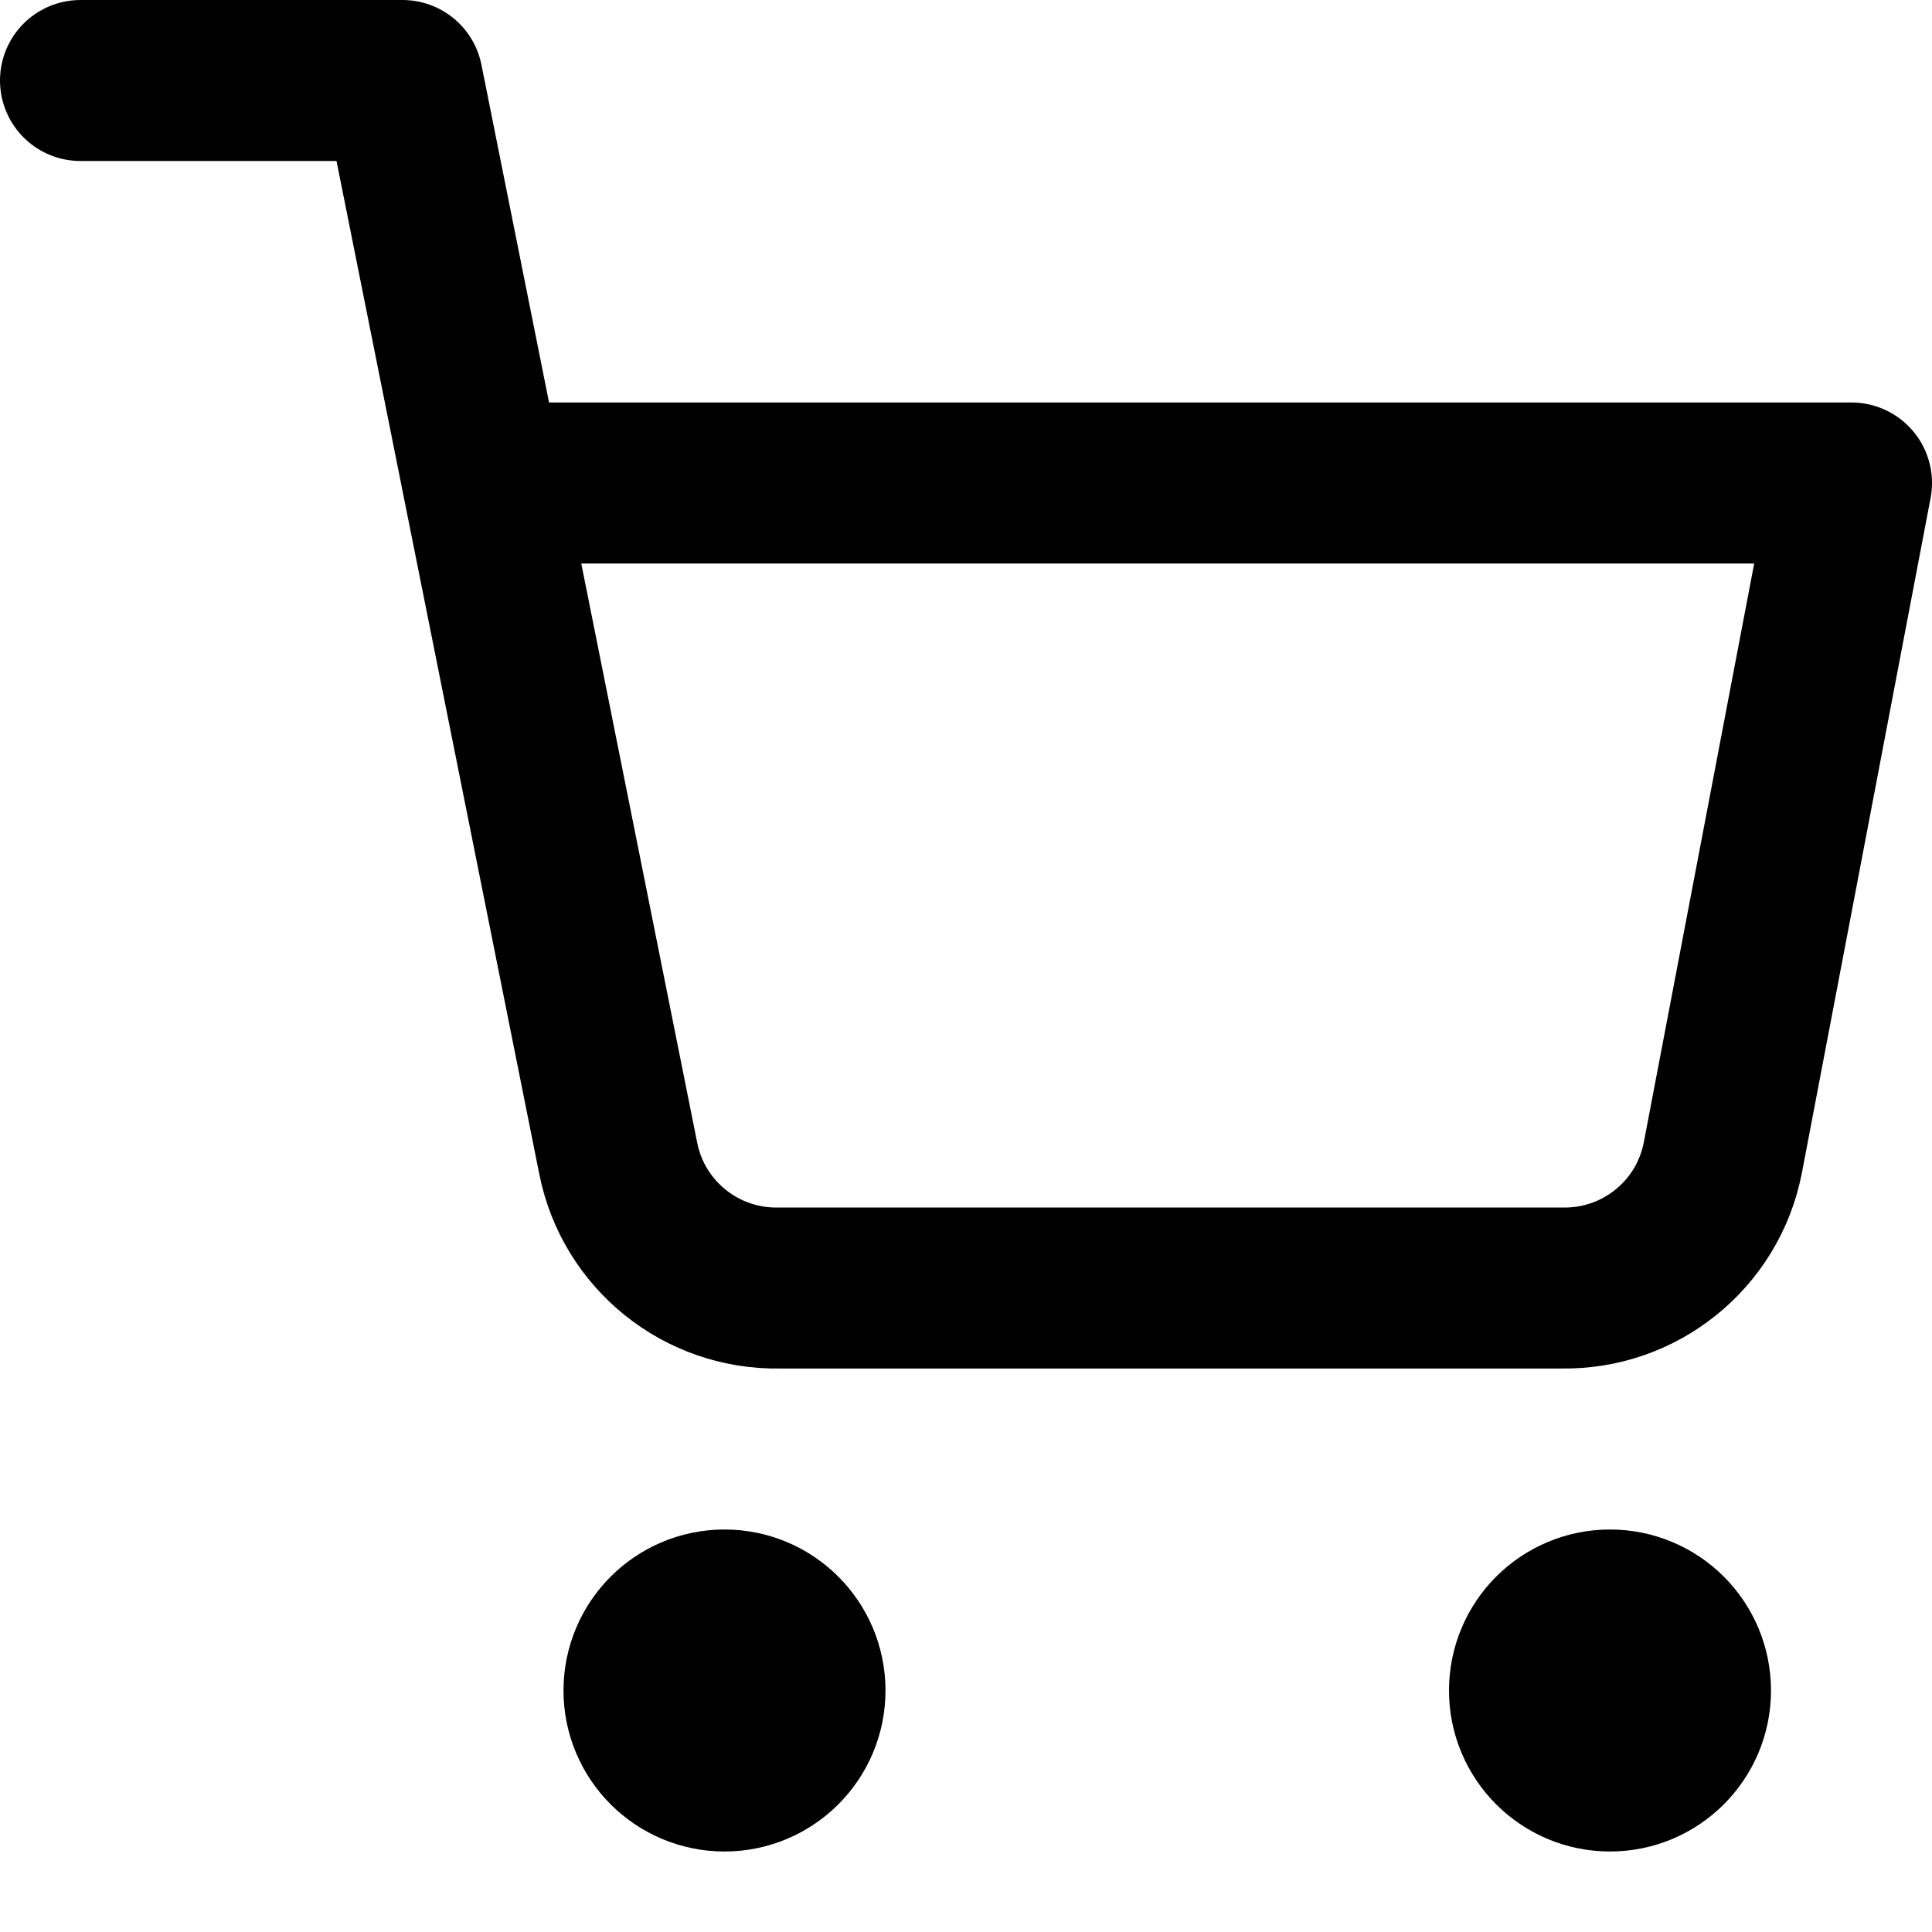
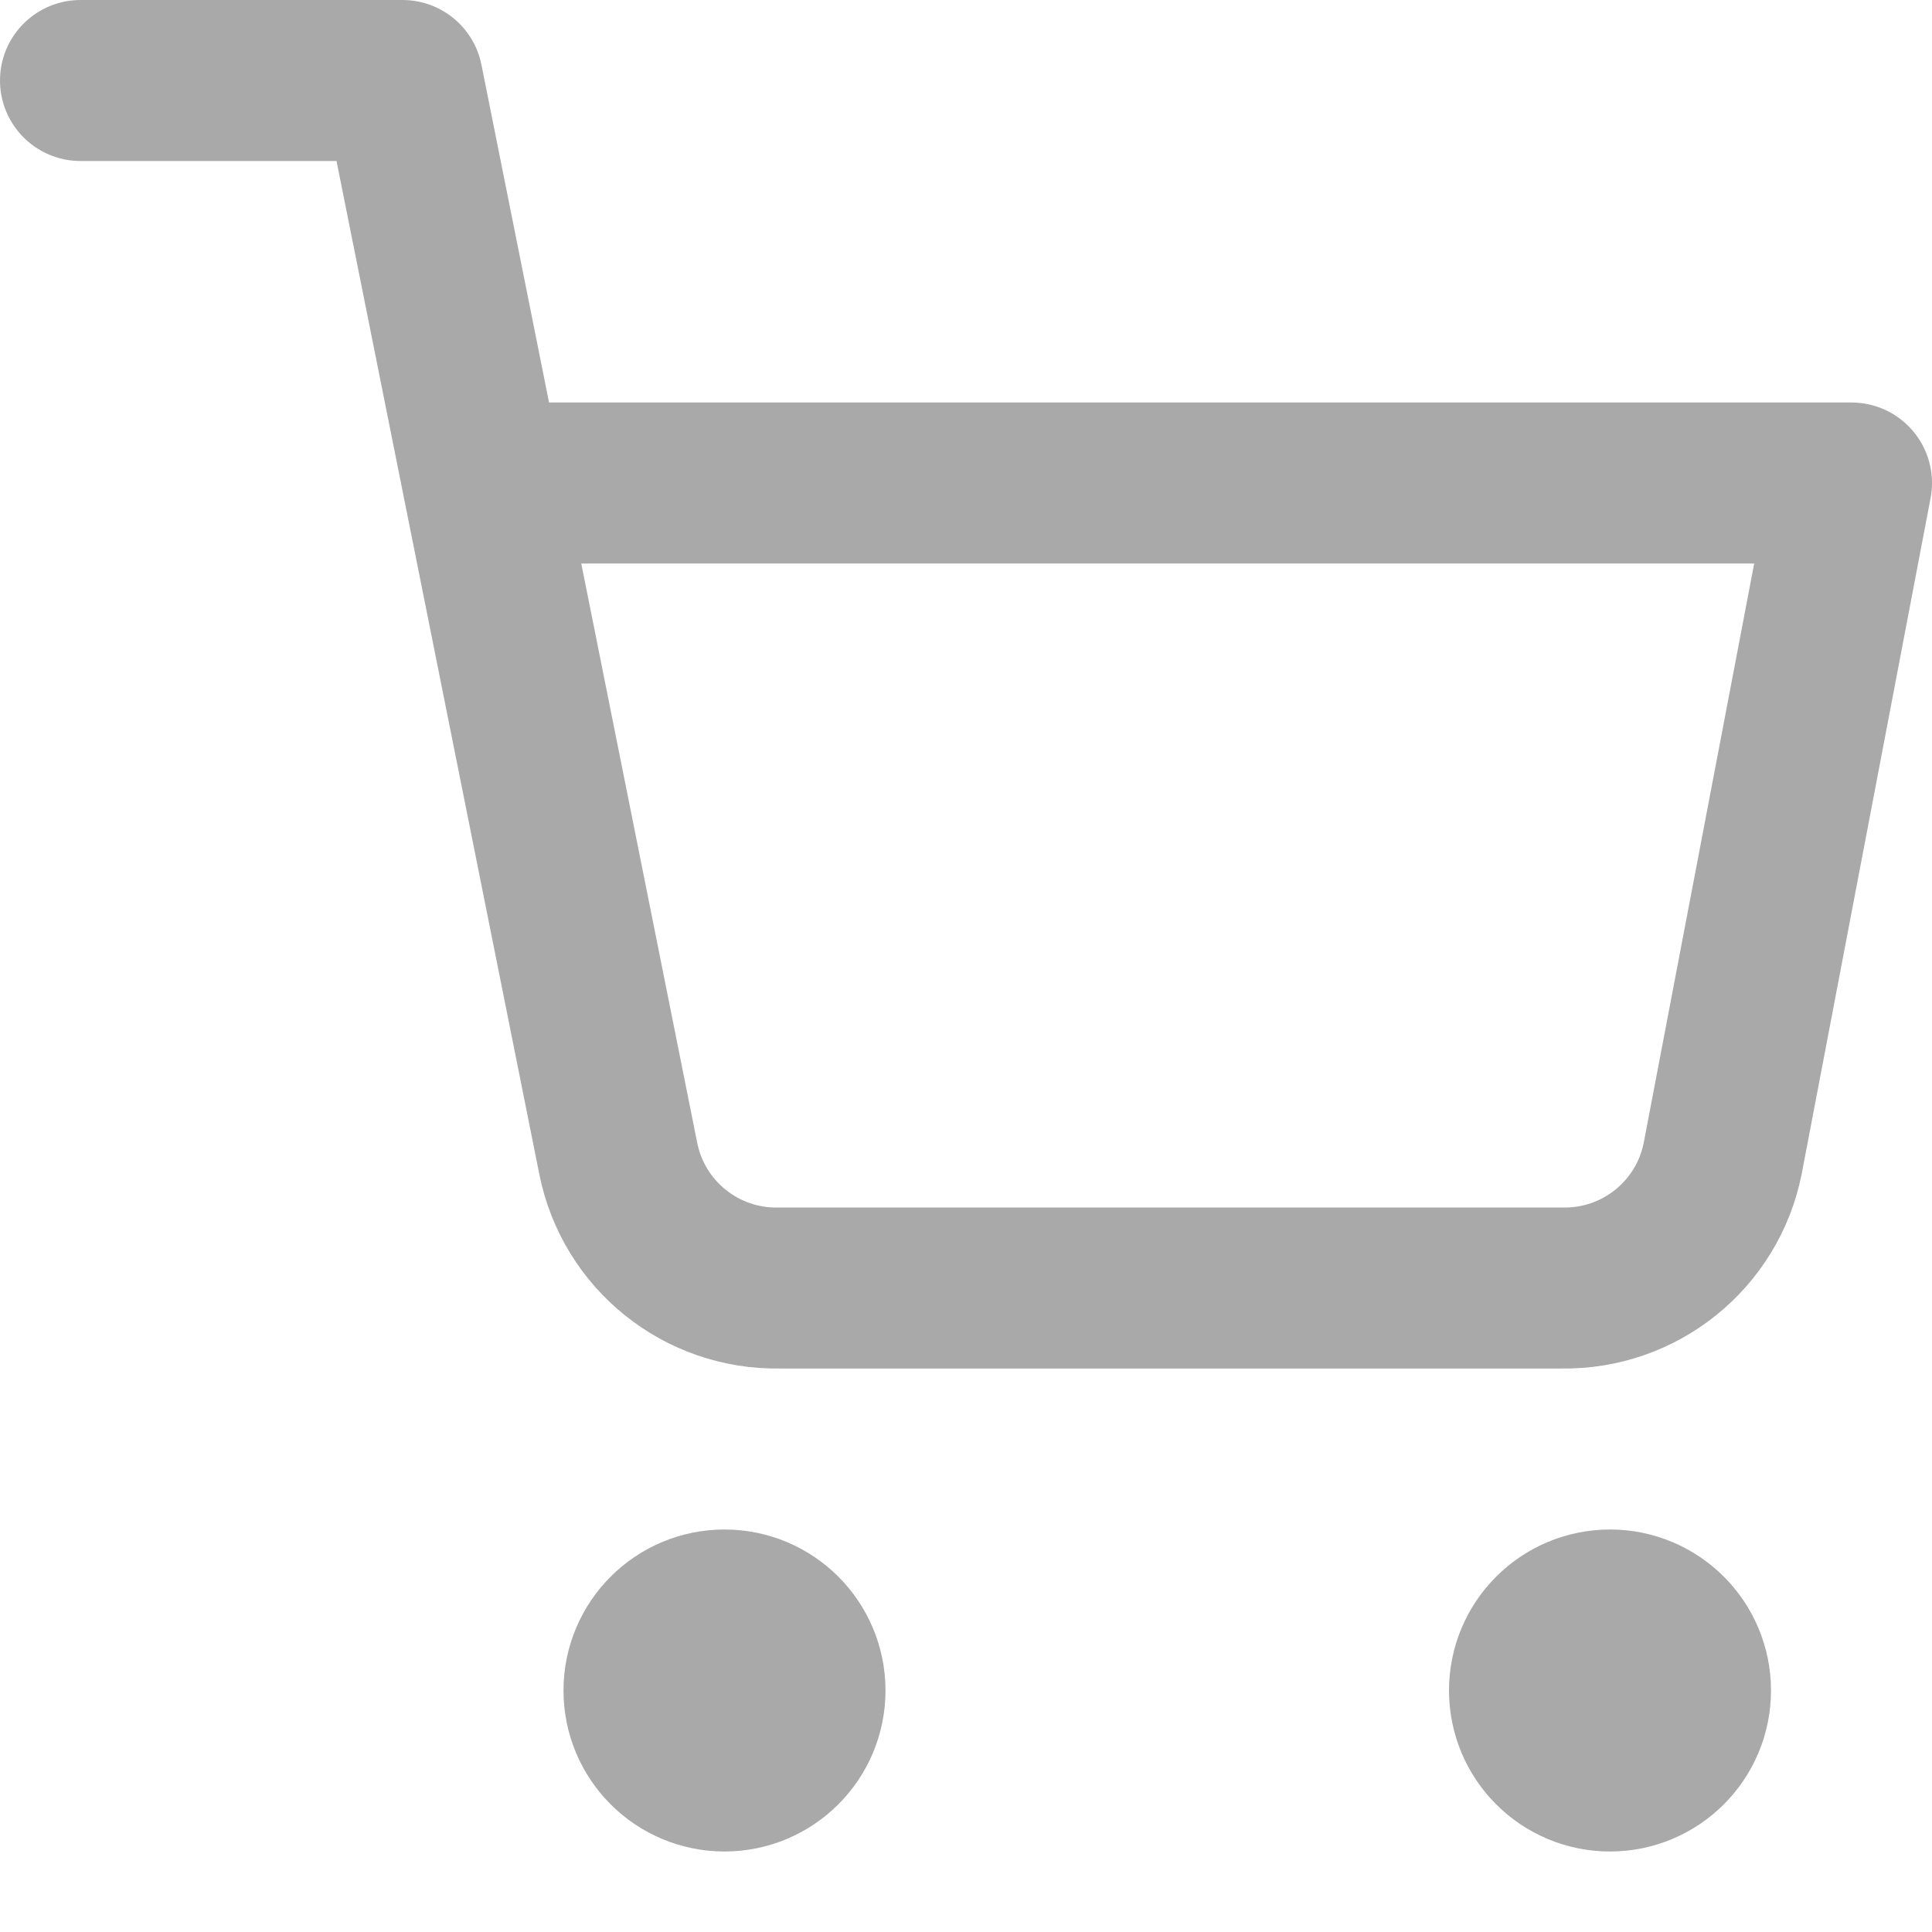
- <svg xmlns="http://www.w3.org/2000/svg" width="64" height="64" viewBox="0 0 24 24" fill="none" stroke="currentColor" stroke-width="2" stroke-linecap="round" stroke-linejoin="round" class="feather feather-shopping-cart">
+ <svg xmlns="http://www.w3.org/2000/svg" width="64" height="64" viewBox="0 0 24 24" fill="none" stroke="darkgray" stroke-width="2" stroke-linecap="round" stroke-linejoin="round" class="feather feather-shopping-cart">
  <circle cx="9" cy="21" r="1" />
  <circle cx="20" cy="21" r="1" />
  <path d="M1 1h4l2.68 13.39a2 2 0 0 0 2 1.61h9.72a2 2 0 0 0 2-1.61L23 6H6" />
</svg>
